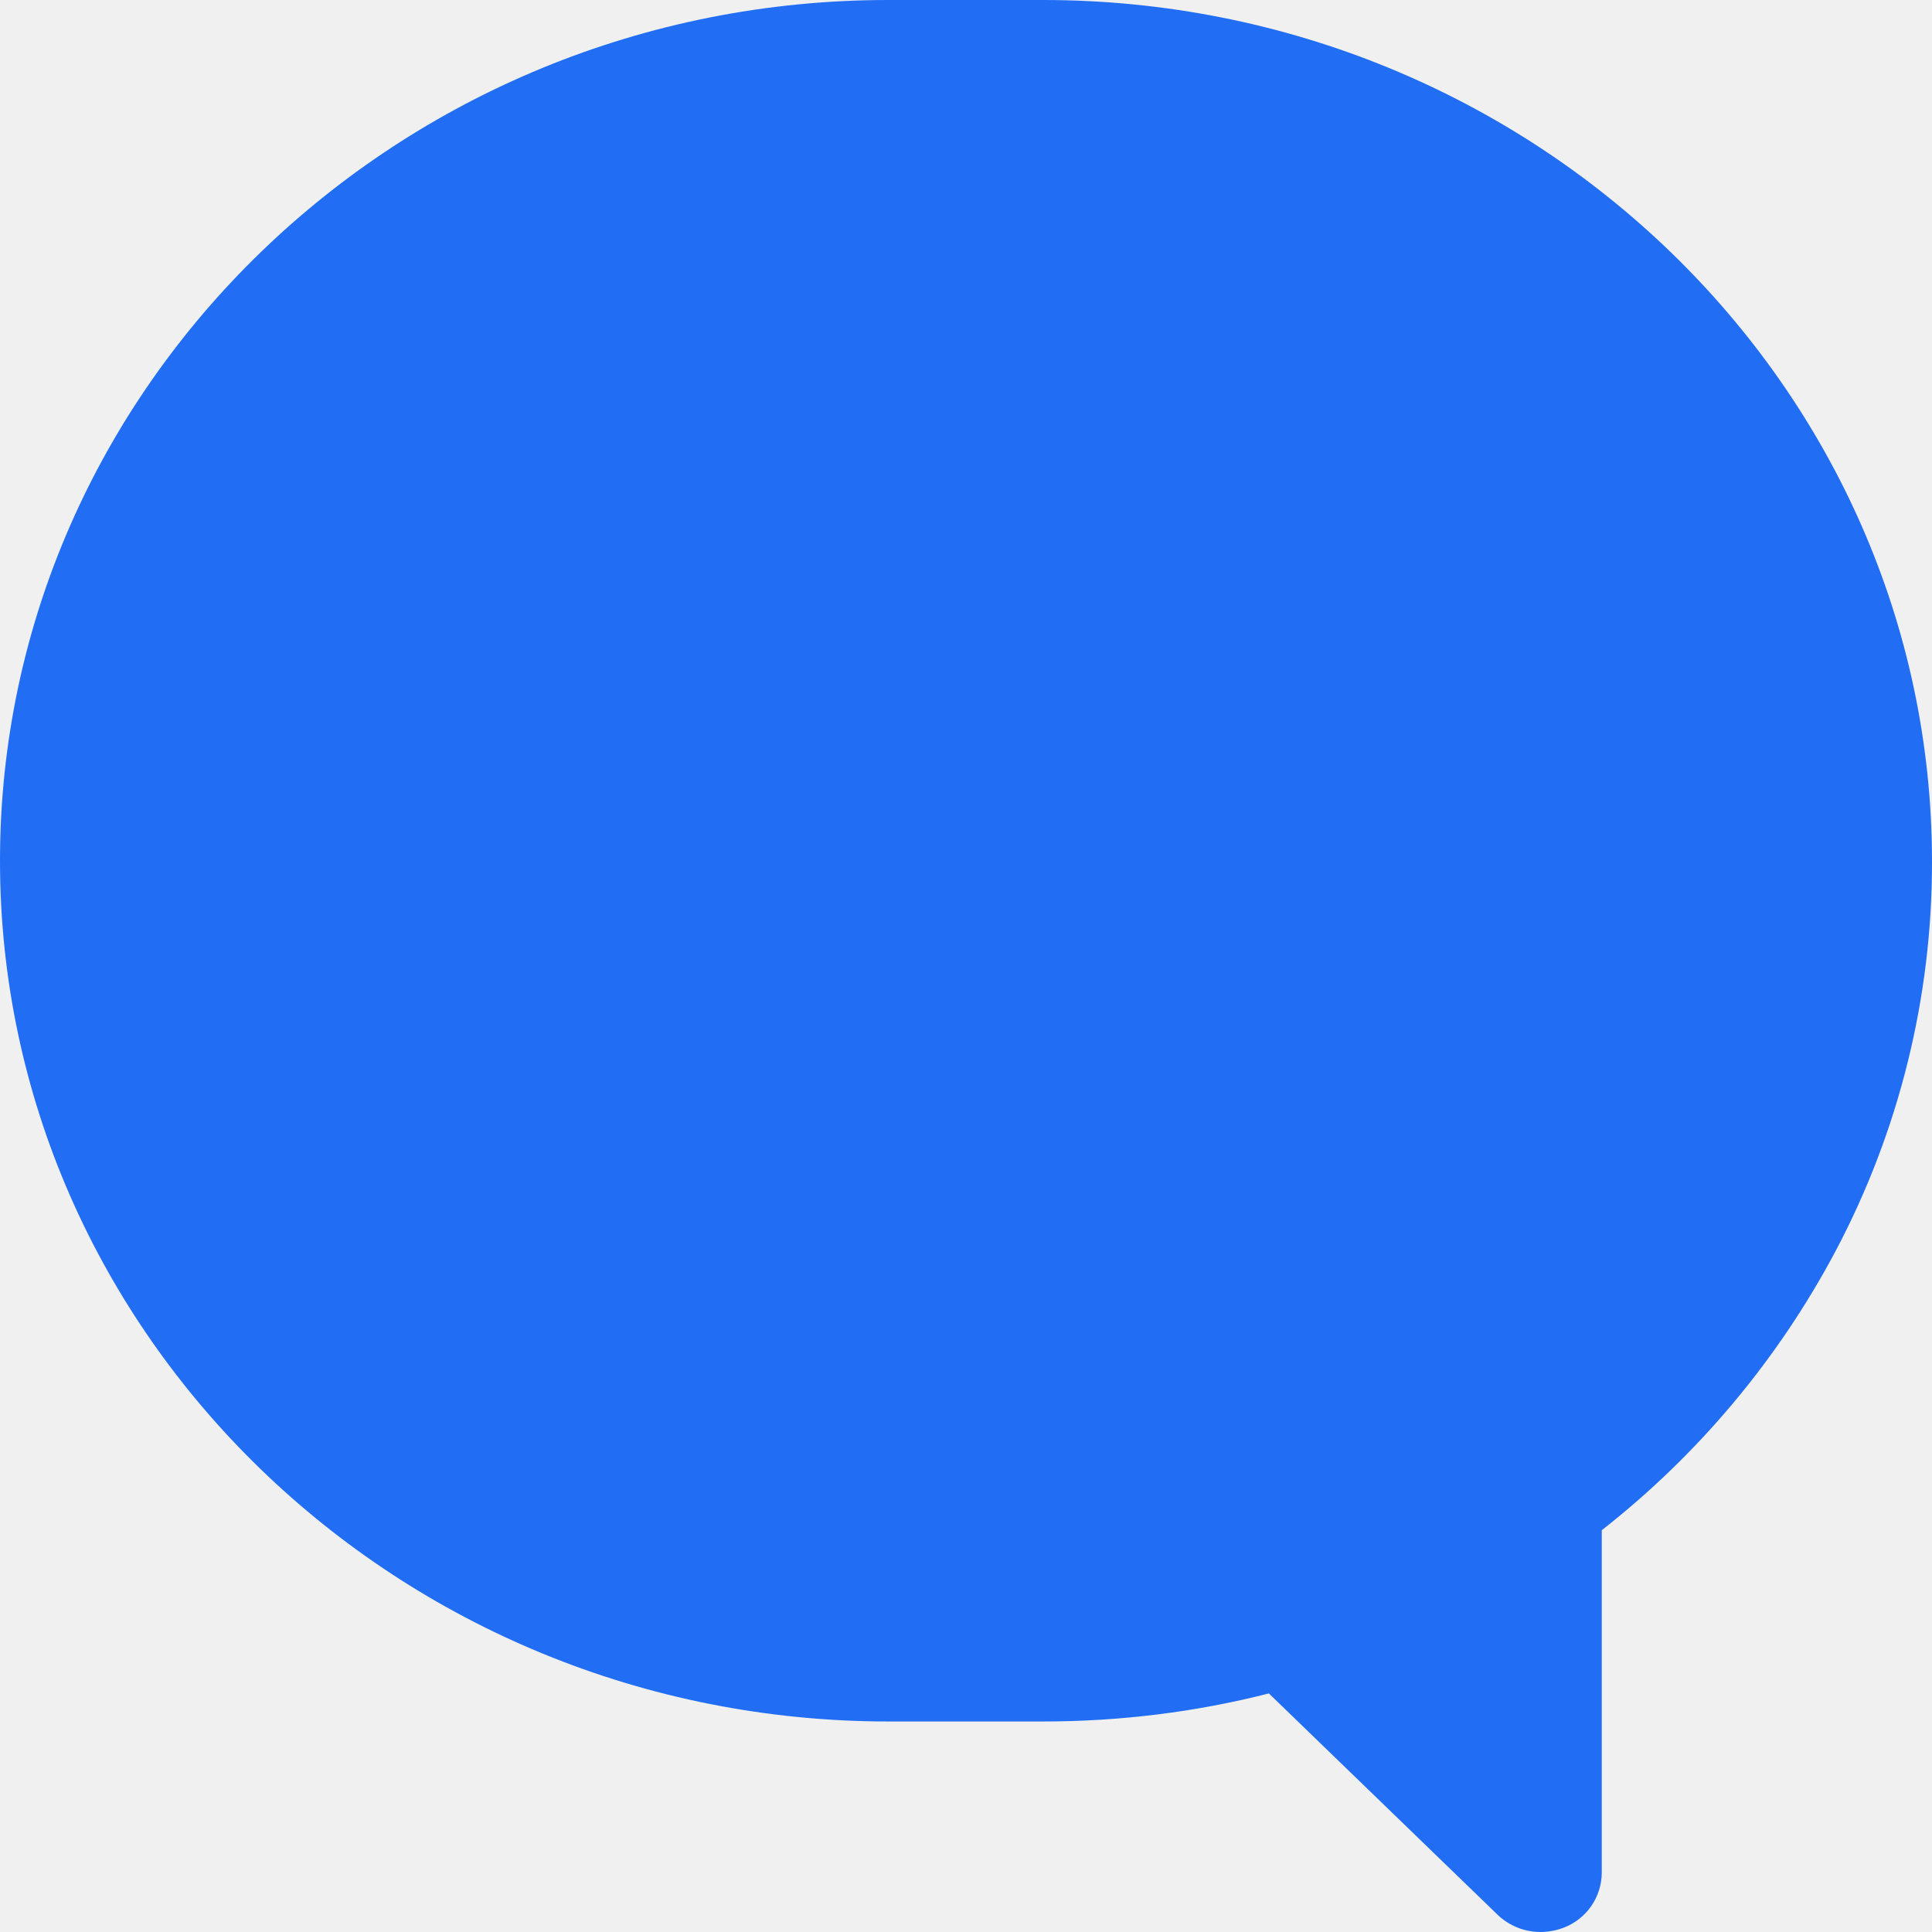
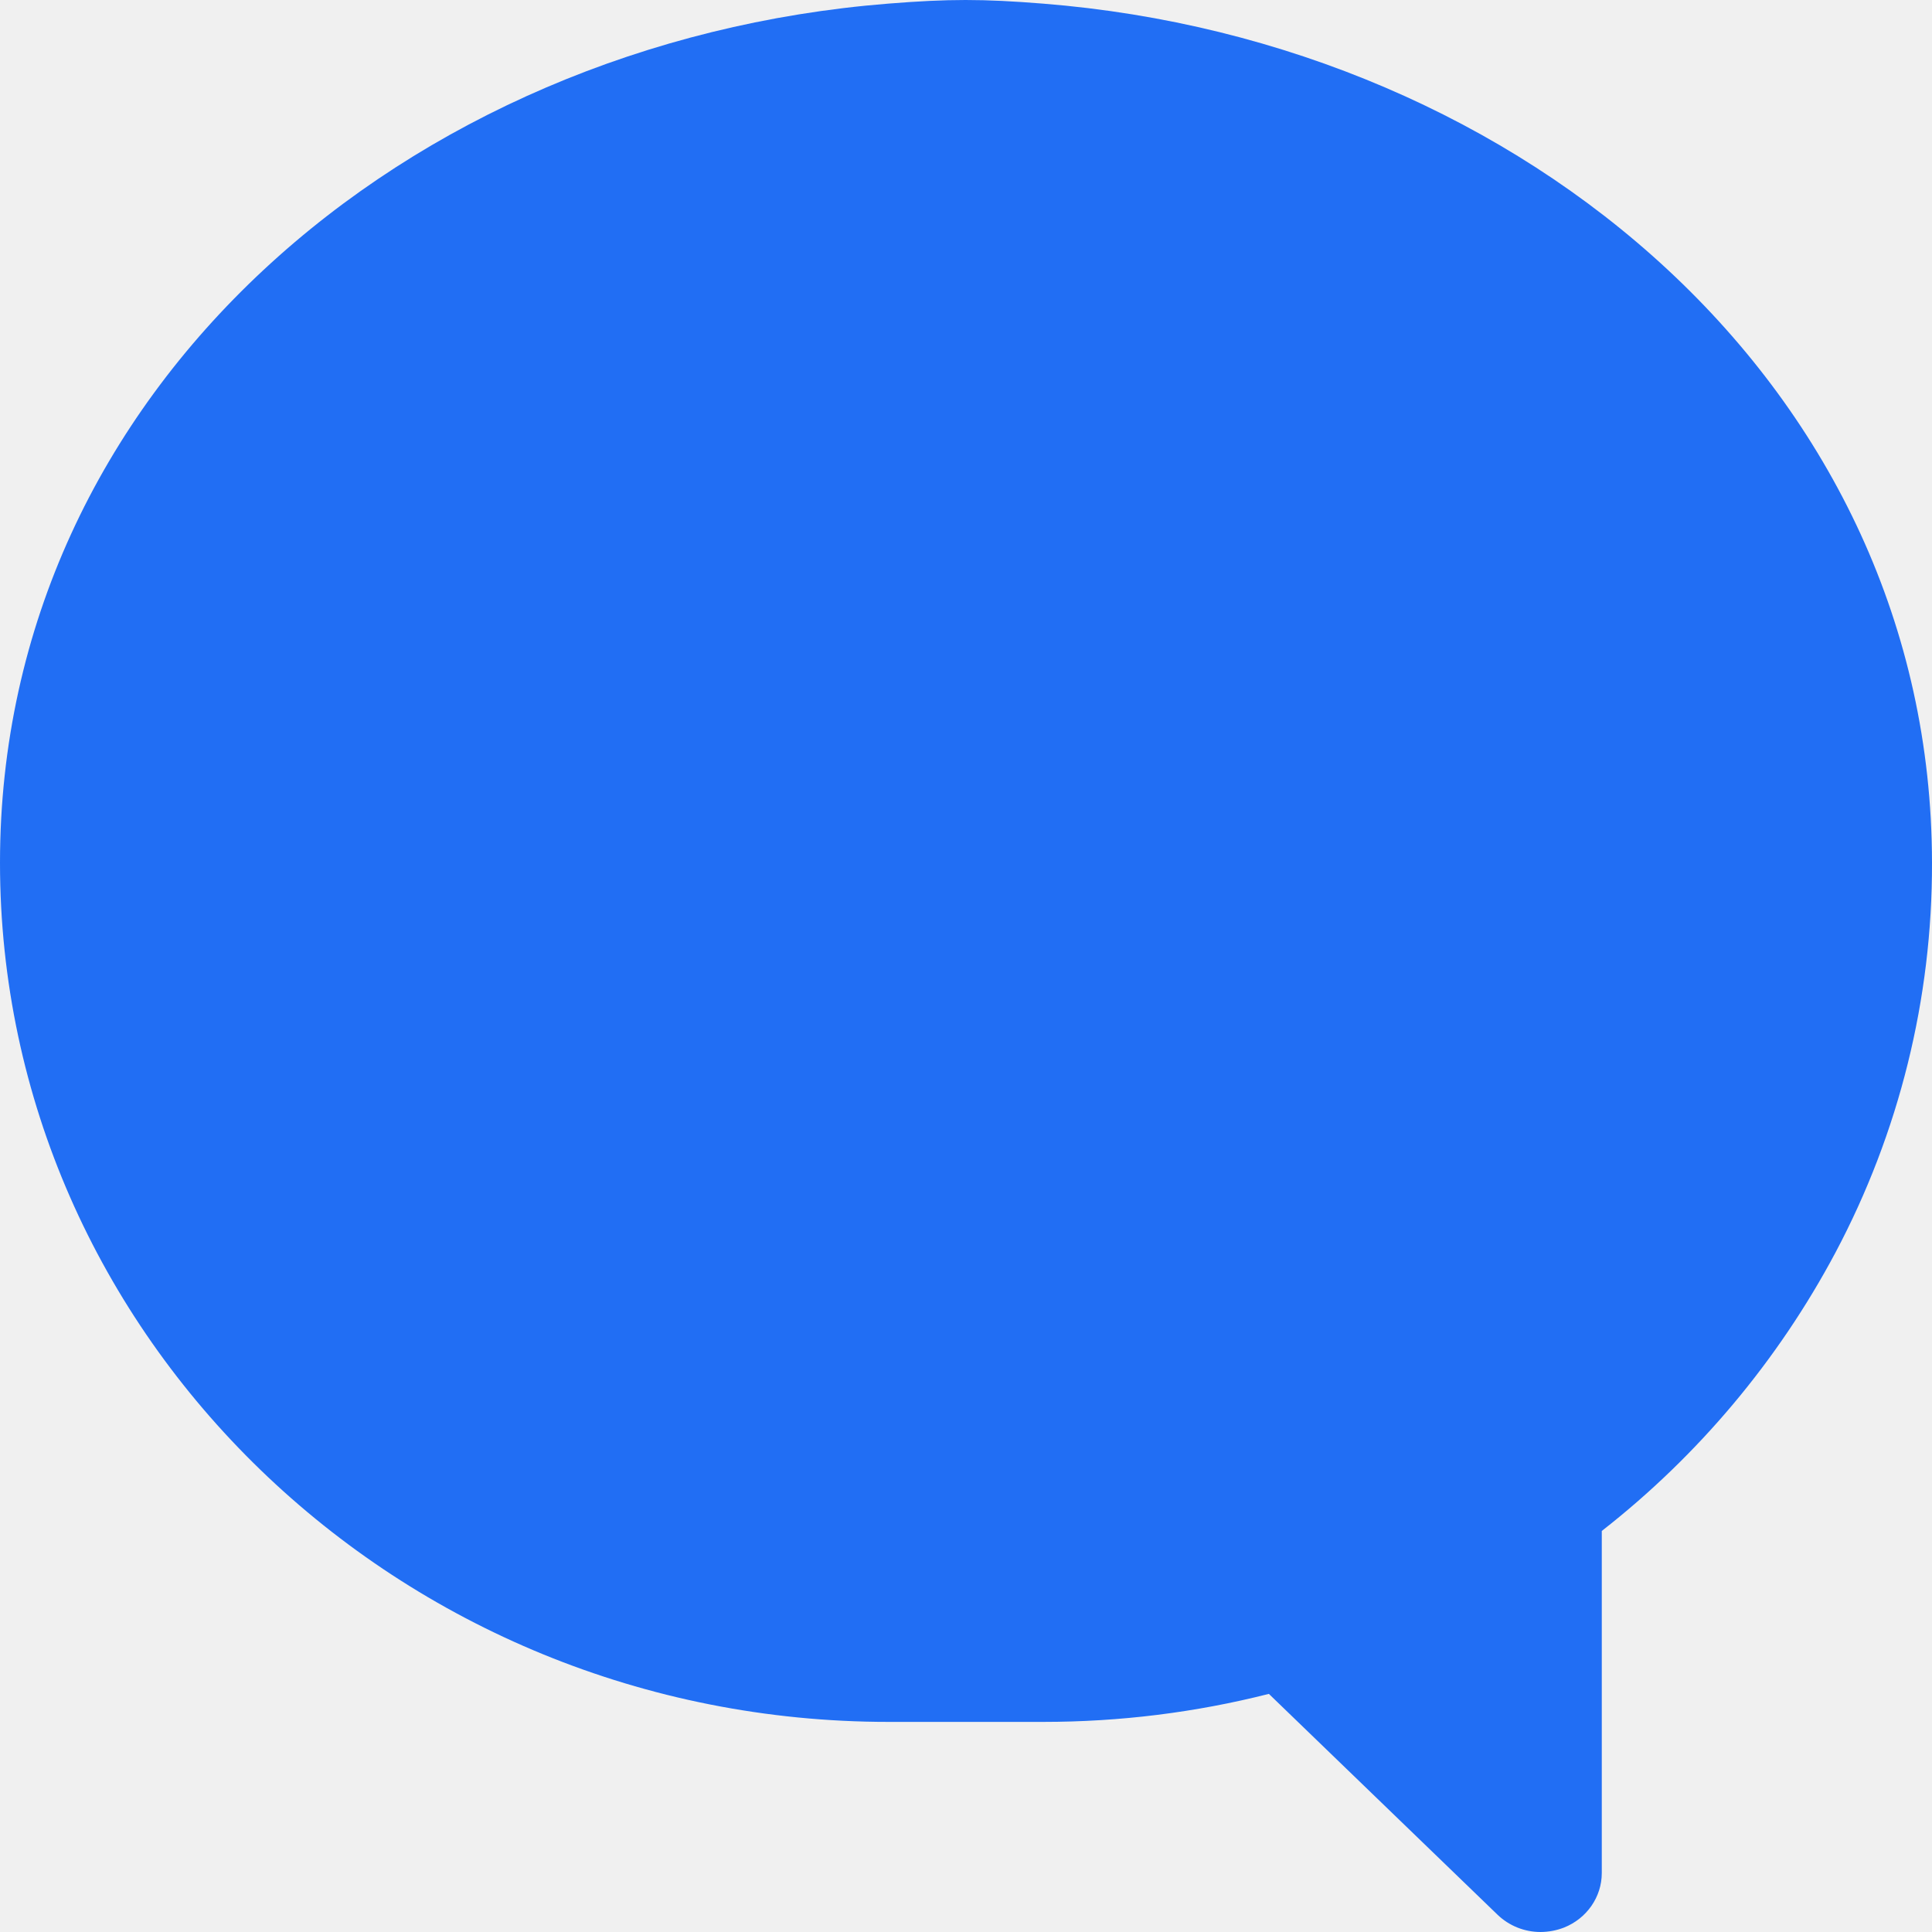
- <svg xmlns="http://www.w3.org/2000/svg" fill="none" viewBox="0 0 56 56">
-   <path fill="#216EF4" d="M30.232 0h-4.487C11.555 0 0 11.194 0 24.95c0 13.754 11.555 24.948 25.753 24.948h4.486c2.216 0 4.41-.27 6.54-.813l6.624 6.41c.343.332.794.505 1.252.505.226 0 .46-.045.677-.128a1.715 1.715 0 001.096-1.582v-9.936a25.414 25.414 0 006.773-8.083A24.044 24.044 0 0056 24.95C55.984 11.194 44.43 0 30.232 0z" />
+ <svg xmlns="http://www.w3.org/2000/svg" fill="none" viewBox="0 0 64 64">
+   <g clip-path="url(#clip0)">
+     <path fill="#216EF4" d="M34.55.12c-1.996-.16-3.131-.16-5.127 0C13.473 1.391 0 12.888 0 28.58c0 15.69 13.205 28.46 29.432 28.46h5.127c2.533 0 5.039-.31 7.474-.928l7.571 7.312c.391.378.906.576 1.43.576a2.2 2.2 0 00.774-.146c.755-.3 1.253-1.014 1.253-1.805V50.715a29.002 29.002 0 007.74-9.22A27.387 27.387 0 0064 28.58C63.982 12.888 50.508 1.39 34.55.12z" />
+   </g>
+   <defs>
+     <clipPath id="clip0">
+       <path fill="#fff" d="M0 0h64v64H0z" />
+     </clipPath>
+   </defs>
</svg>
